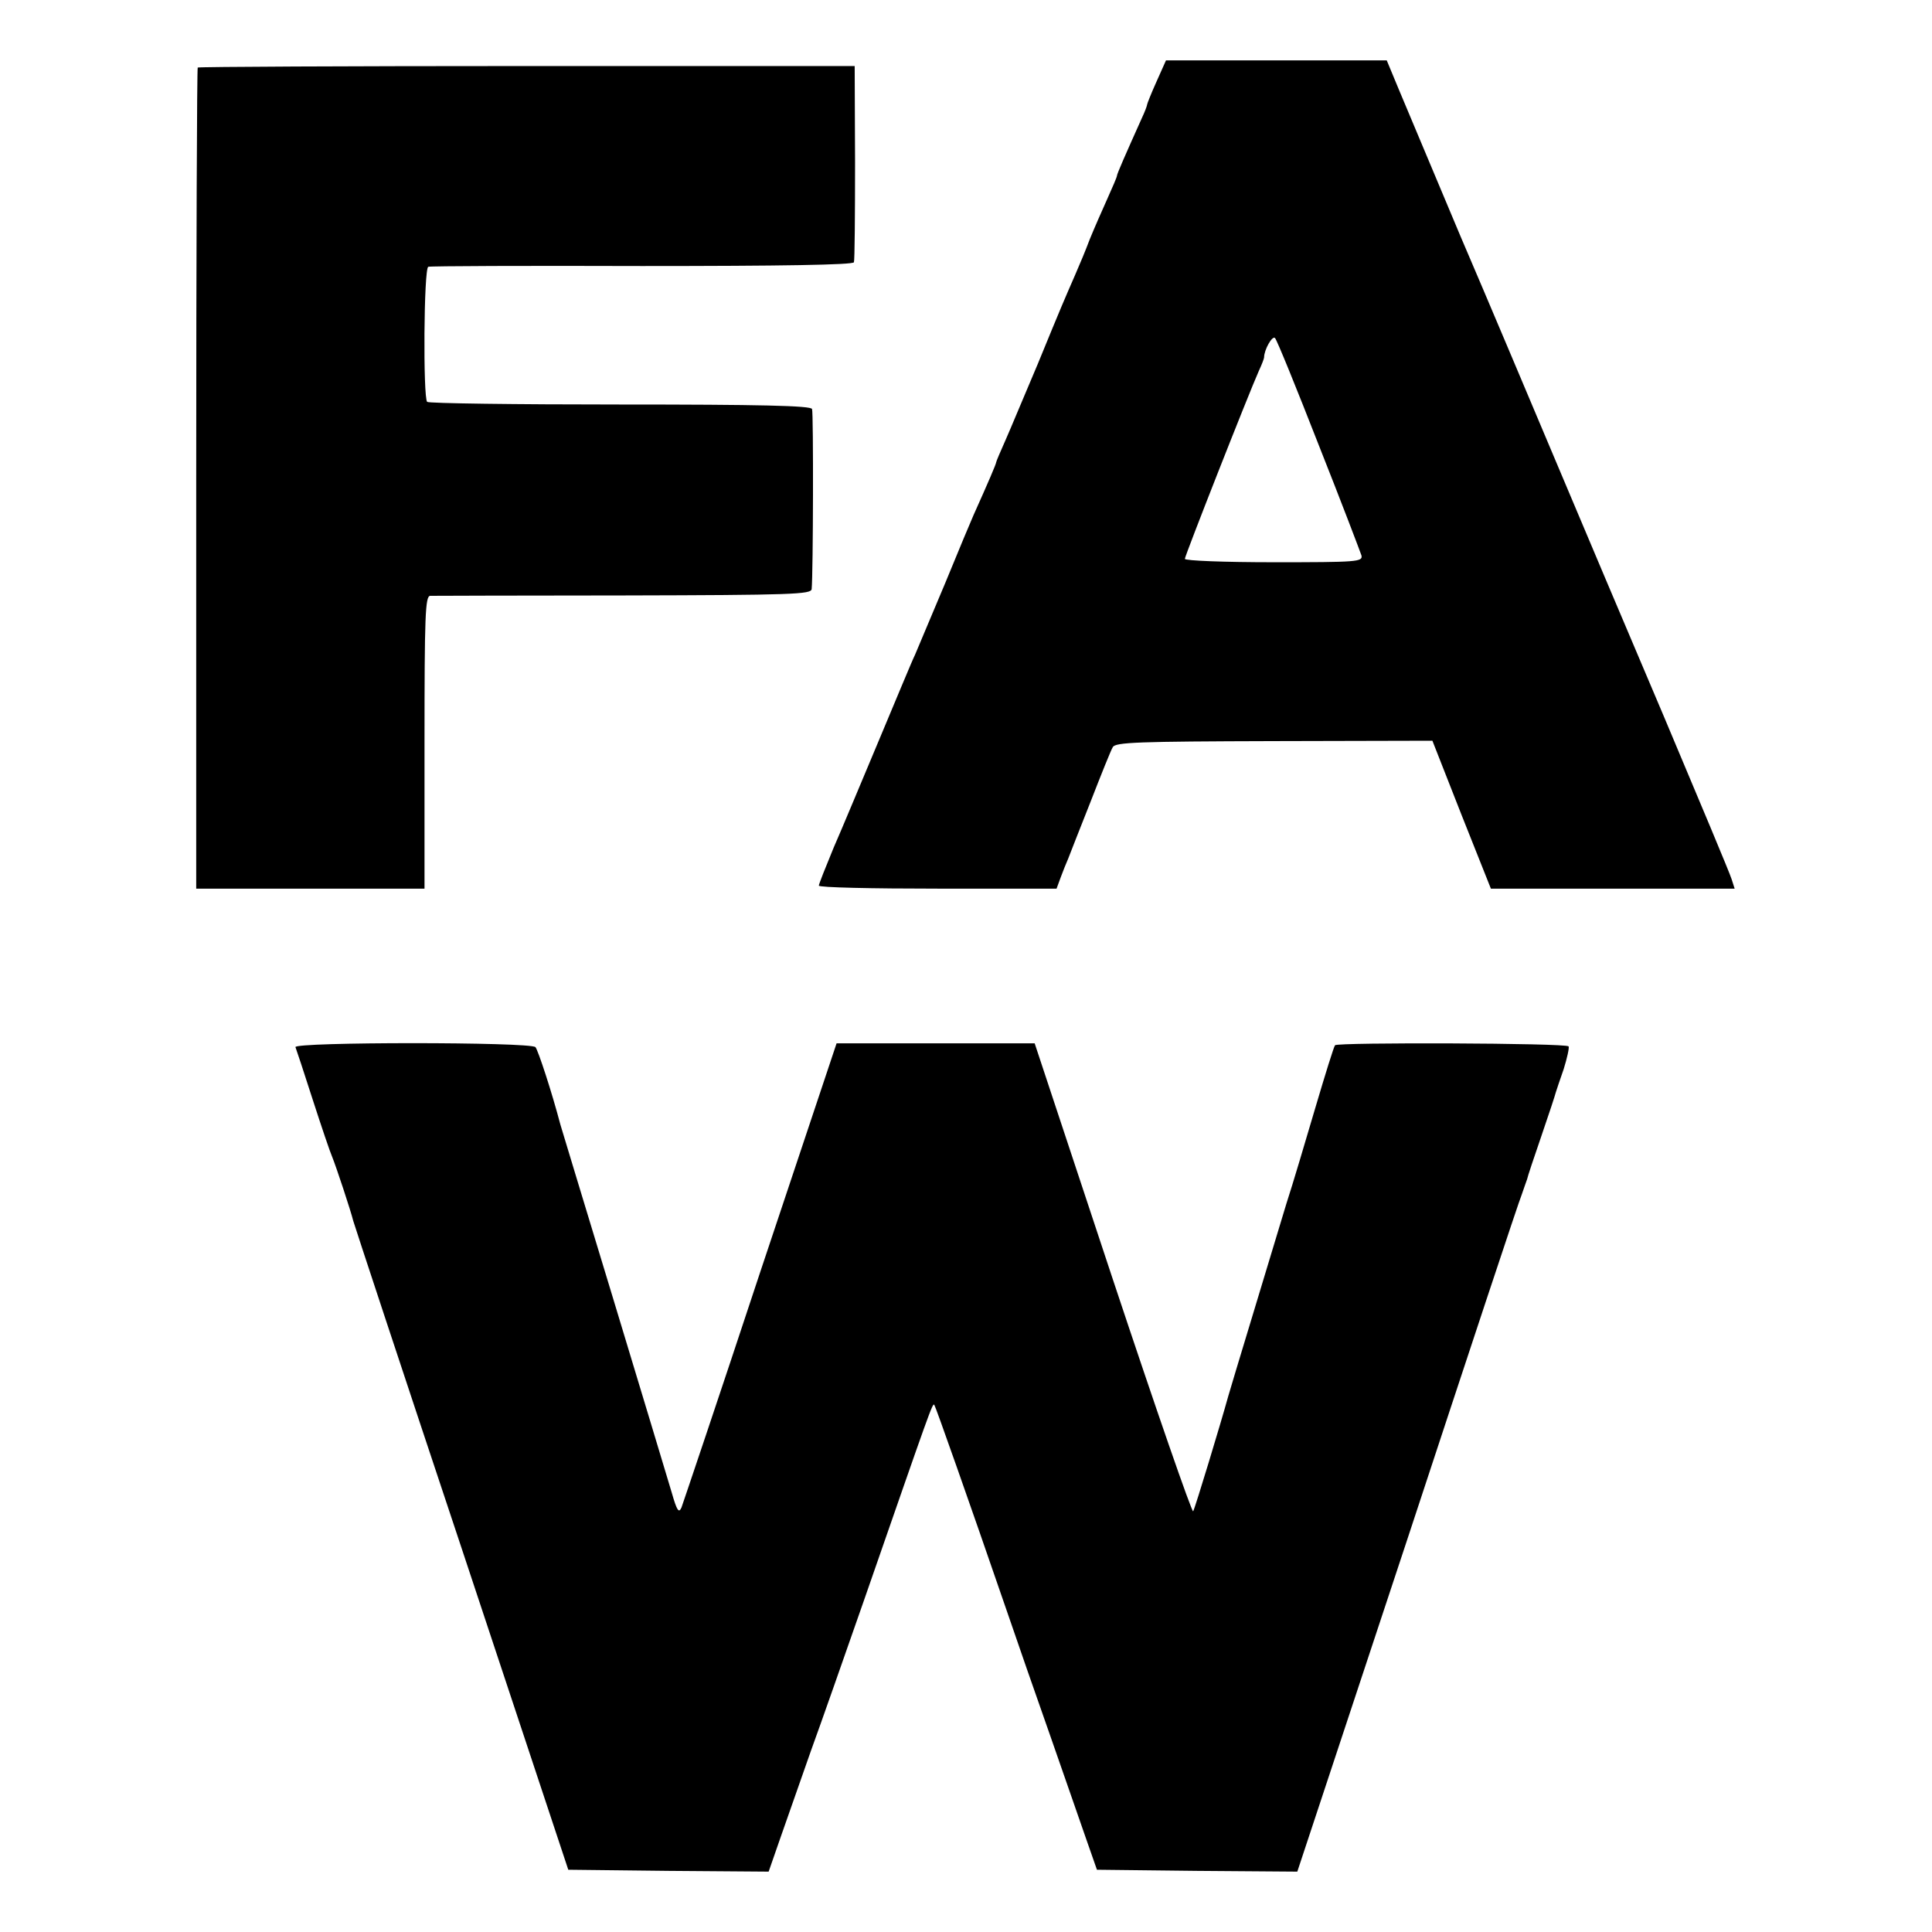
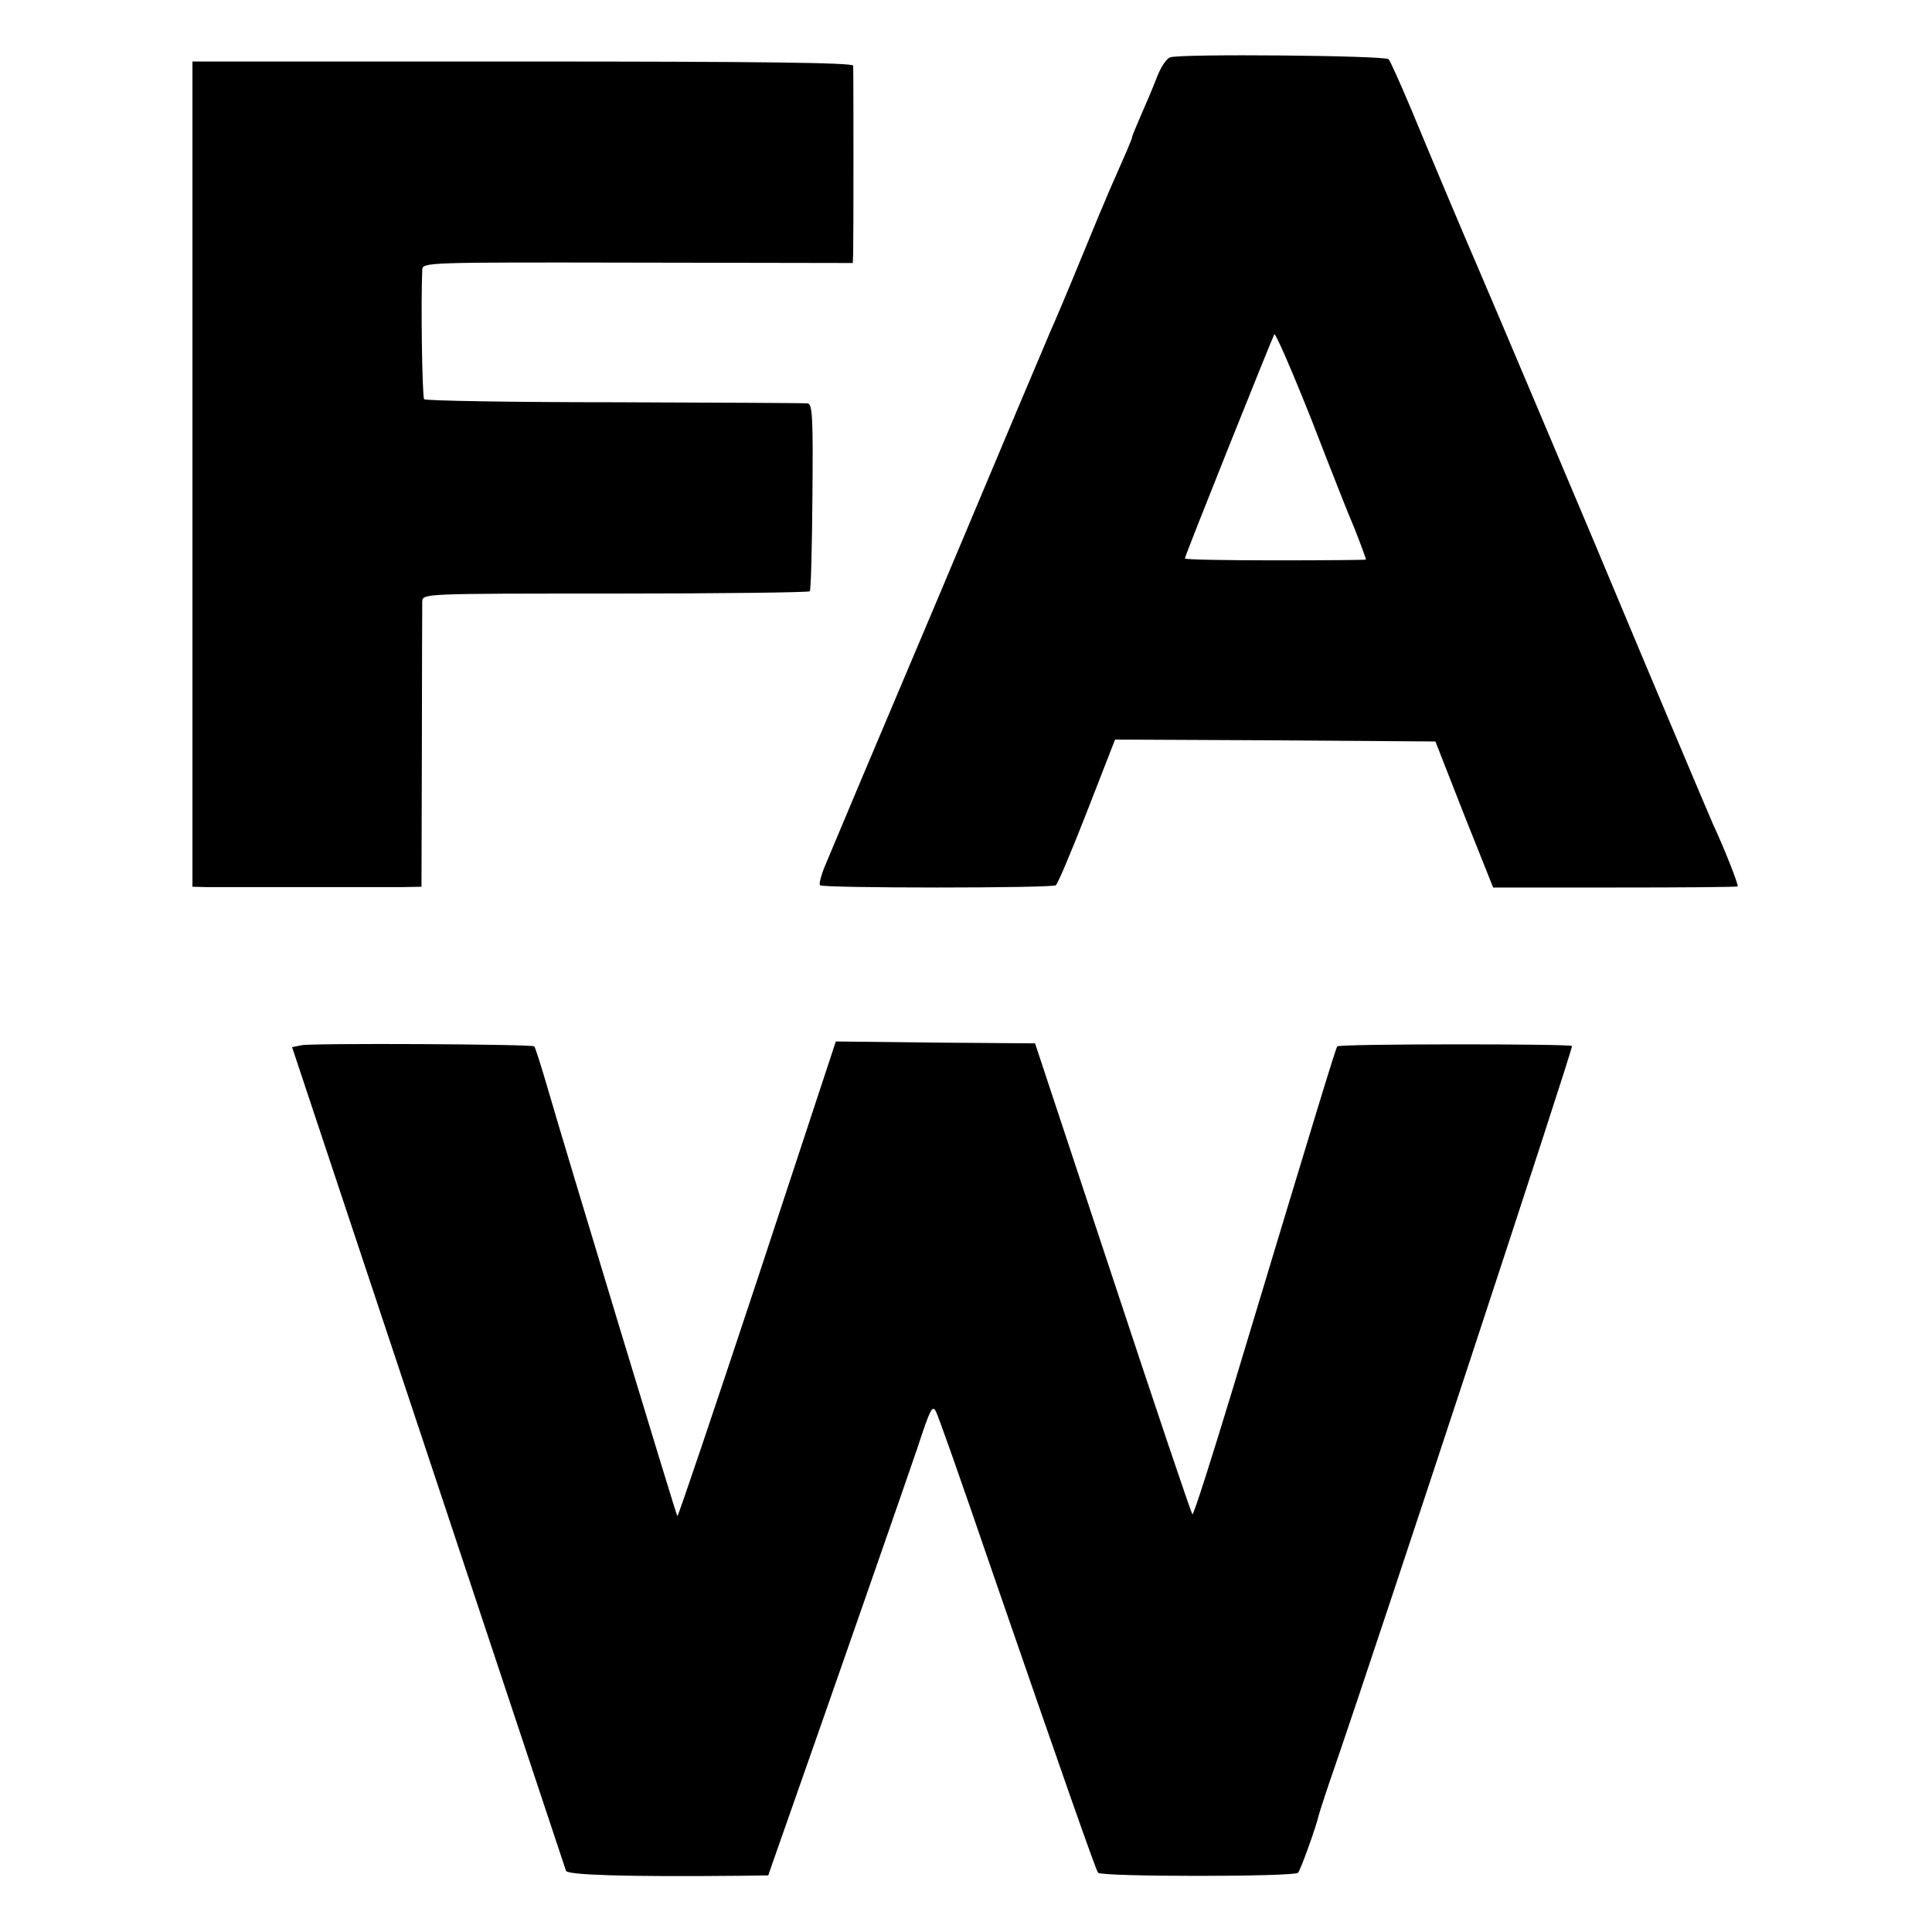
<svg xmlns="http://www.w3.org/2000/svg" version="1.0" width="512pt" height="512pt" viewBox="0 0 512 512" preserveAspectRatio="xMidYMid meet">
  <g transform="translate(0,512) scale(0.1,-0.1)" fill="#000000" stroke="none">
-     <path d="M3065 4904 c-14 -31 -25 -59 -25 -61 0 -3 -6 -19 -14 -36 -44 -98 -66 -148 -66 -153 0 -3 -12 -31 -26 -62 -14 -31 -35 -79 -46 -106 -10 -27 -28 -70 -39 -95 -30 -69 -33 -75 -99 -236 -35 -82 -73 -174 -86 -203 -13 -29 -24 -55 -24 -57 0 -4 -20 -51 -60 -140 -5 -11 -39 -92 -75 -180 -37 -88 -73 -173 -80 -190 -8 -16 -50 -118 -95 -225 -45 -107 -99 -237 -121 -287 -21 -51 -39 -96 -39 -100 0 -5 142 -8 315 -8 l315 0 11 30 c6 16 15 39 20 50 4 11 31 79 59 150 28 72 54 137 59 145 7 13 66 15 428 16 l419 1 77 -196 78 -196 323 0 323 0 -8 25 c-4 14 -85 207 -179 430 -95 223 -225 531 -290 685 -65 154 -177 420 -250 590 -72 171 -145 345 -163 388 l-32 77 -293 0 -292 0 -25 -56z m430 -964 c60 -151 110 -283 113 -292 4 -17 -12 -18 -232 -18 -130 0 -236 4 -236 9 0 8 168 435 196 498 8 17 14 33 14 36 0 20 22 59 29 51 5 -5 57 -133 116 -284z" />
-     <path d="M524 4941 c-2 -2 -4 -493 -4 -1090 l0 -1086 303 0 302 0 0 388 c0 337 2 387 15 388 8 0 239 1 513 1 448 1 497 3 498 17 4 42 5 467 1 477 -2 9 -140 12 -508 12 -278 0 -508 3 -512 7 -11 11 -9 354 3 358 5 2 261 3 567 2 367 0 559 3 561 10 2 5 3 125 3 265 l-1 255 -868 0 c-478 0 -870 -2 -873 -4z" />
-     <path d="M783 2345 c2 -5 23 -68 46 -140 23 -71 46 -139 51 -150 11 -27 50 -145 56 -170 3 -11 132 -402 288 -870 l282 -850 266 -3 265 -2 32 92 c18 51 54 154 80 228 27 74 90 254 141 400 178 512 181 522 186 517 3 -3 93 -258 189 -537 29 -85 83 -240 120 -345 36 -104 79 -226 94 -270 l28 -80 265 -3 266 -2 292 882 c160 486 296 897 303 913 6 17 12 35 14 40 1 6 18 57 38 115 20 58 37 110 38 115 2 6 11 34 21 62 9 29 15 56 13 60 -6 9 -613 11 -619 3 -3 -3 -26 -77 -52 -165 -26 -88 -60 -203 -77 -255 -33 -110 -148 -488 -154 -510 -19 -69 -88 -297 -93 -305 -3 -5 -99 272 -213 615 l-207 625 -263 0 -262 0 -202 -605 c-110 -333 -205 -614 -209 -625 -7 -16 -12 -9 -26 40 -10 33 -79 263 -154 510 -75 248 -139 457 -141 465 -22 84 -59 197 -66 205 -14 14 -641 14 -636 0z" />
+     <path d="M3101 4968 c-10 -3 -26 -28 -36 -55 -10 -26 -29 -71 -42 -100 -12 -28 -23 -54 -23 -57 0 -5 -19 -48 -60 -141 -5 -11 -39 -92 -75 -180 -36 -88 -72 -173 -80 -190 -7 -16 -140 -331 -295 -700 -156 -368 -292 -691 -303 -718 -11 -26 -17 -50 -14 -53 7 -8 613 -8 625 0 5 3 42 91 83 196 l74 190 425 -2 424 -3 76 -194 77 -193 322 0 c177 0 324 1 326 3 3 4 -39 109 -65 164 -9 20 -204 482 -253 600 -23 57 -345 818 -372 880 -22 50 -120 282 -175 415 -29 69 -56 129 -60 133 -9 10 -554 15 -579 5z m478 -1223 c10 -22 41 -104 41 -108 0 -1 -108 -2 -240 -2 -132 0 -240 2 -240 5 0 7 230 581 237 594 3 5 48 -99 100 -230 51 -132 97 -248 102 -259z" />
+     <path d="M510 3863 l0 -1093 43 -1 c54 0 434 0 508 0 l56 1 1 368 c0 202 1 376 1 388 1 21 2 21 511 21 281 0 513 3 516 6 3 2 6 115 7 251 2 212 0 246 -13 247 -8 1 -238 2 -512 3 -273 0 -500 4 -504 8 -5 6 -9 251 -5 343 1 20 8 20 571 19 l570 -1 1 26 c1 31 1 481 0 497 -1 8 -253 11 -876 11 l-875 0 0 -1094z" />
+     <path d="M799 2350 l-25 -5 361 -1085 c198 -597 363 -1091 365 -1098 5 -11 159 -16 460 -13 l76 1 11 32 c153 434 370 1058 385 1103 33 101 39 112 48 95 7 -14 51 -137 160 -455 171 -495 264 -761 270 -768 9 -11 520 -11 530 0 7 8 48 122 55 153 2 8 21 67 43 130 113 328 632 1904 628 1908 -7 6 -616 6 -622 -1 -4 -4 -52 -161 -276 -904 -57 -188 -105 -339 -108 -336 -3 2 -98 284 -211 626 l-206 622 -264 2 -264 3 -208 -631 c-115 -347 -210 -629 -212 -627 -3 3 -292 956 -346 1142 -16 55 -31 101 -33 103 -6 6 -589 9 -617 3z" />
  </g>
</svg>
